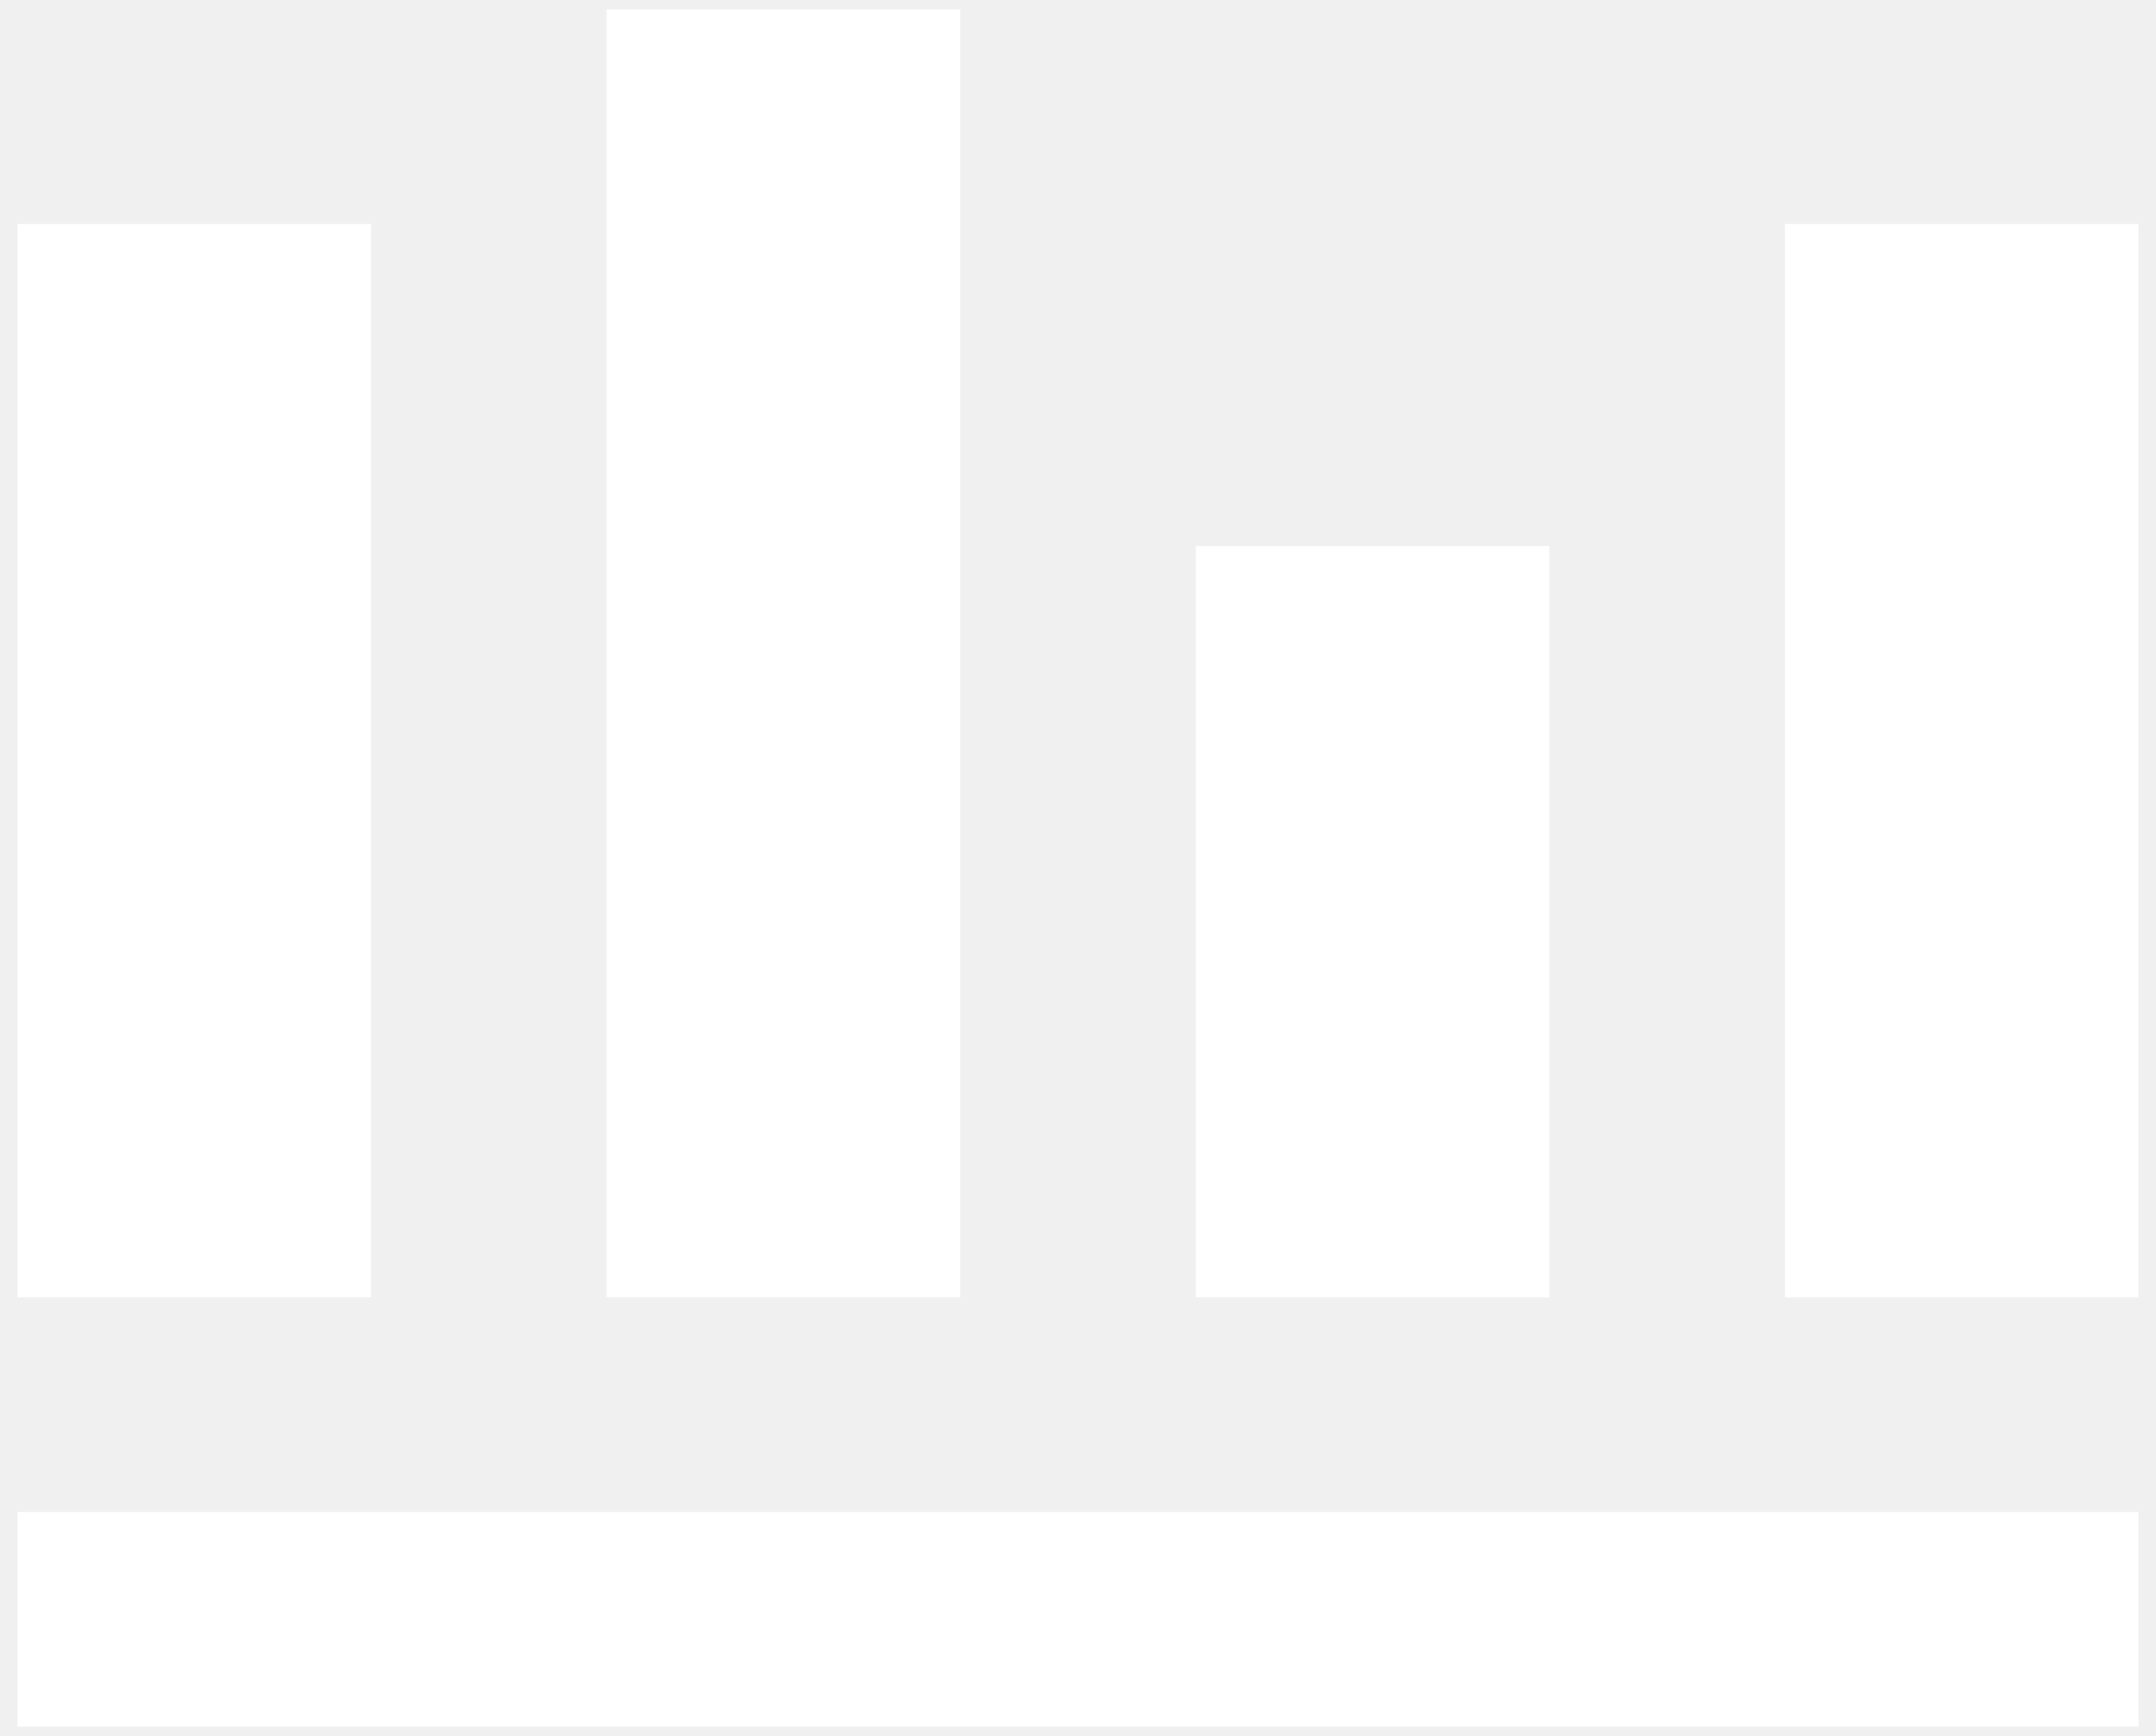
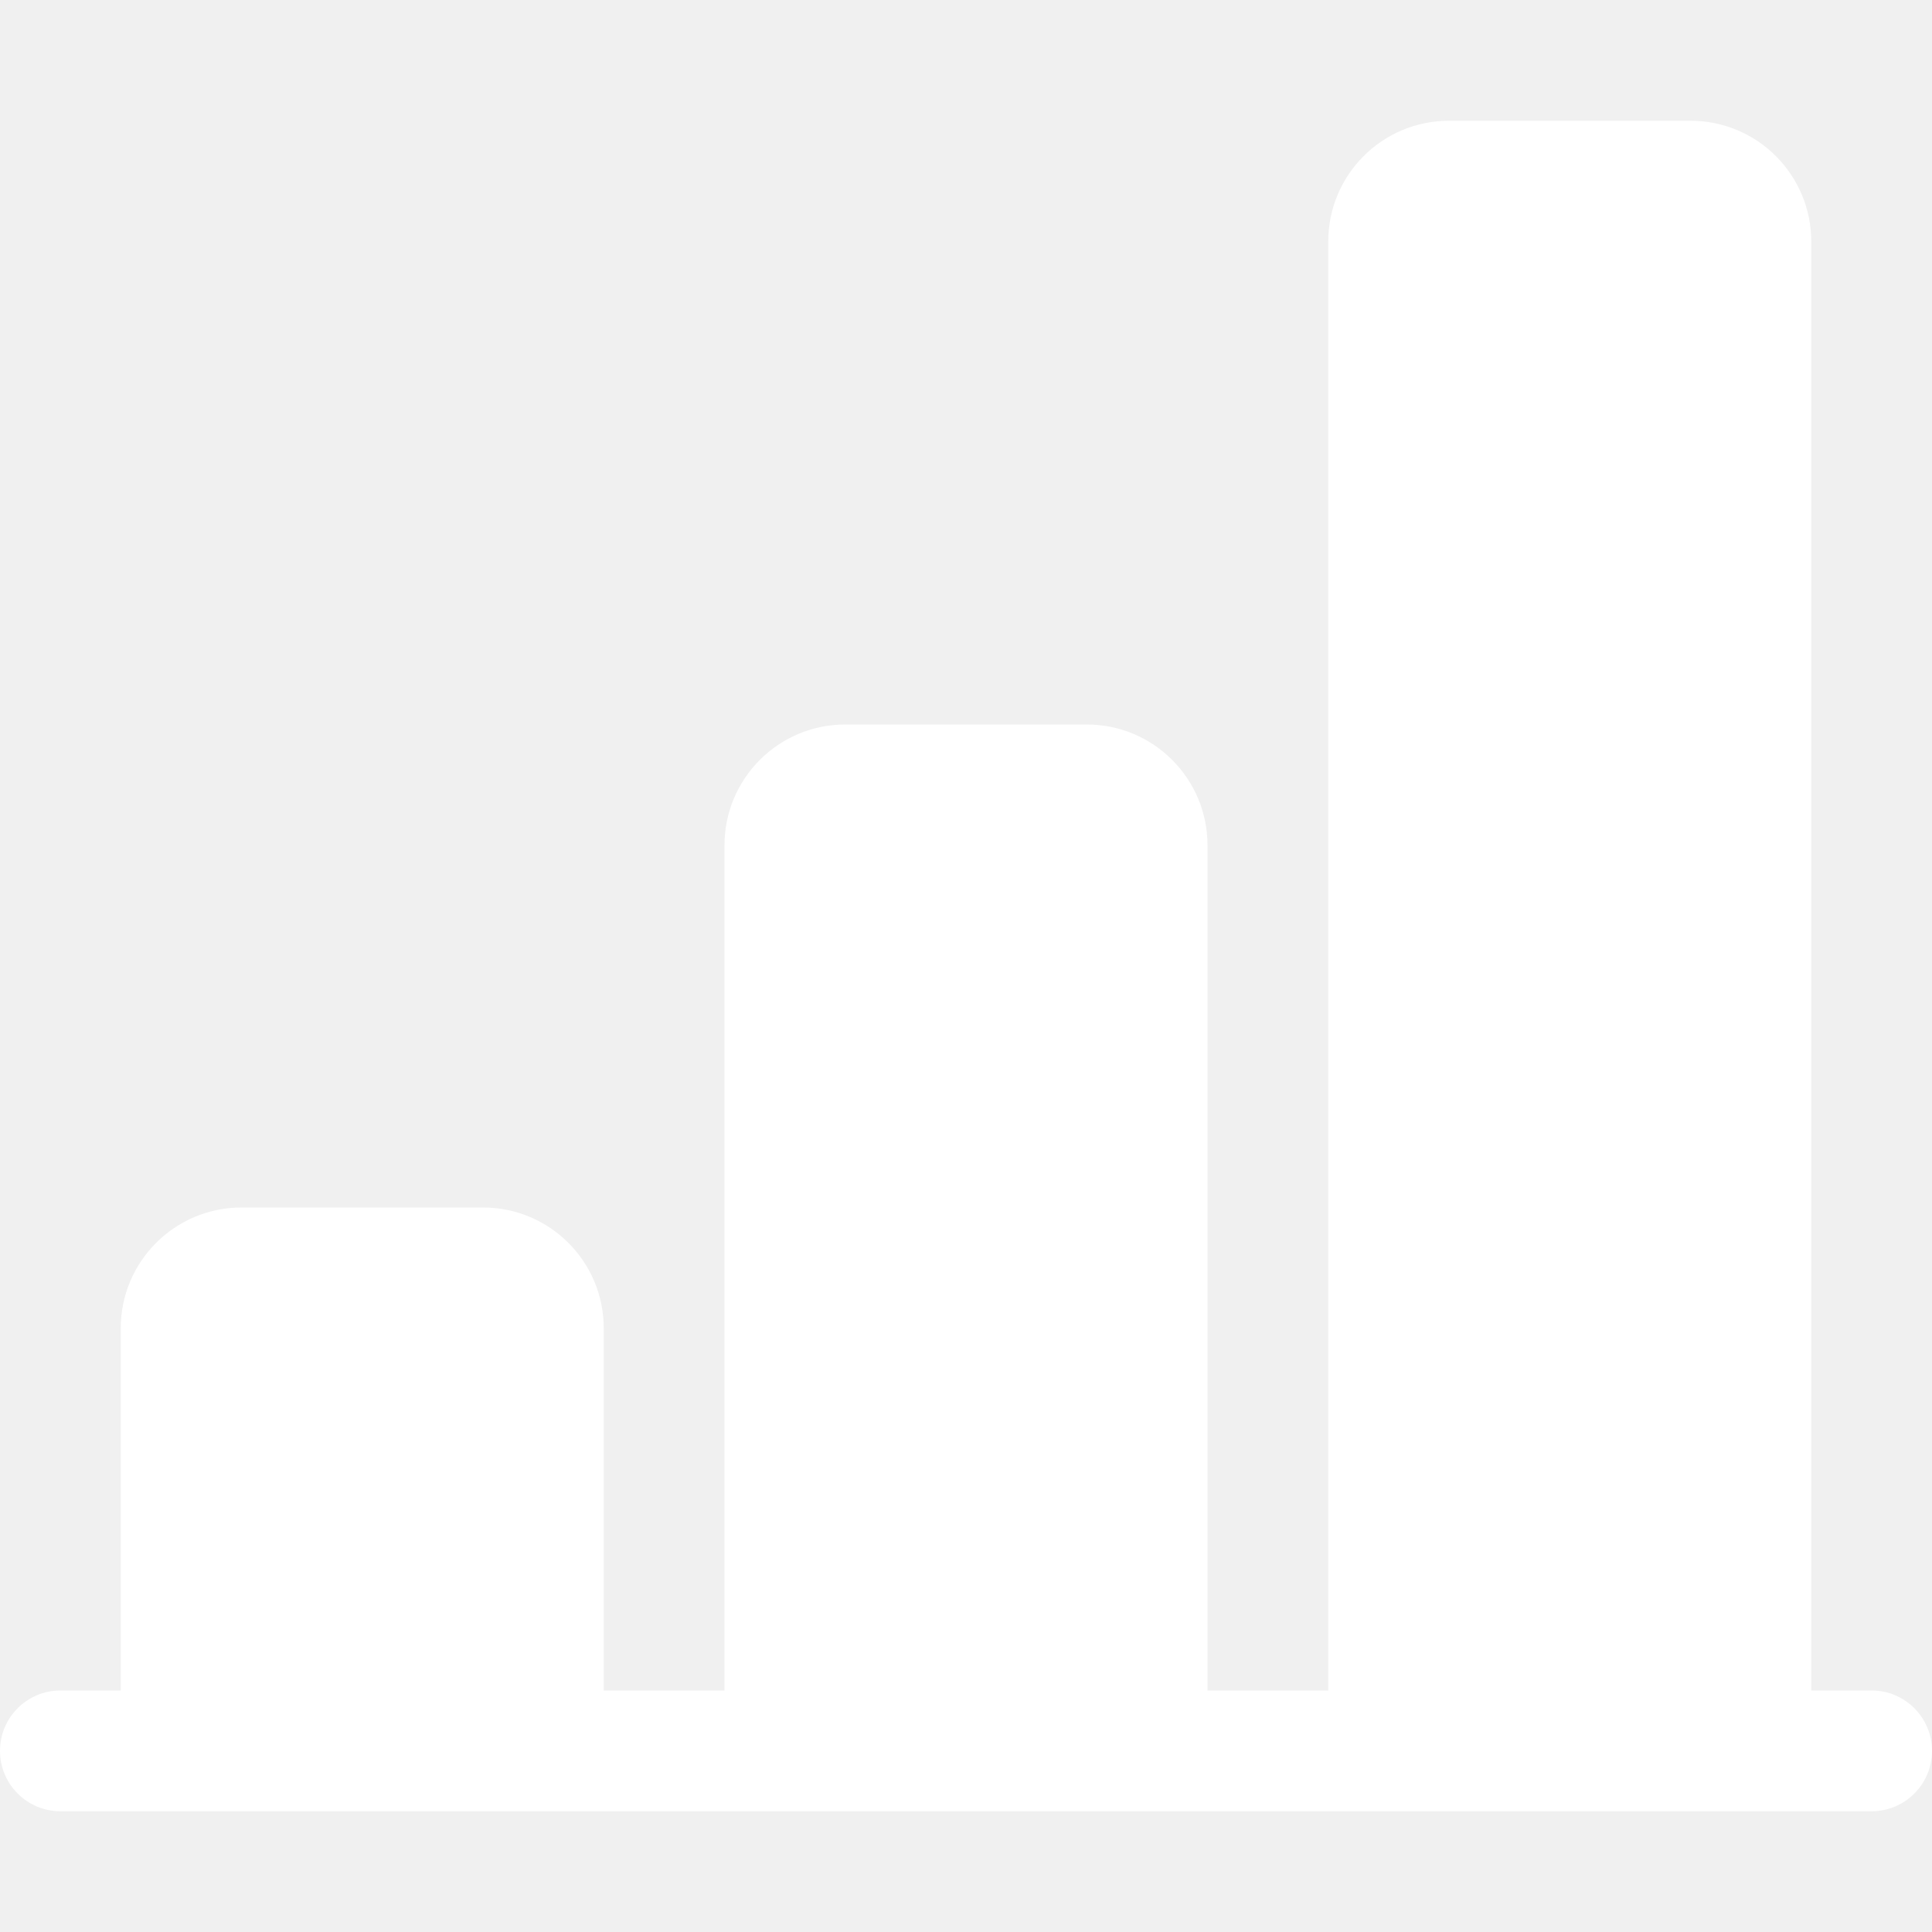
- <svg xmlns="http://www.w3.org/2000/svg" width="77" height="62" viewBox="0 0 77 62" fill="none">
-   <path d="M21.667 0.333H34.292V46.333H21.667V0.333Z" fill="white" />
-   <path d="M0.625 8H13.25V46.333H0.625V8Z" fill="white" />
-   <path d="M55.333 19.5H42.708V46.333H55.333V19.5Z" fill="white" />
-   <path d="M63.75 8H76.375V46.333H63.75V8Z" fill="white" />
-   <path d="M76.375 54H0.625V61.667H76.375V54Z" fill="white" />
+ <svg xmlns="http://www.w3.org/2000/svg" width="100%" height="100%" fill="white" class="bi bi-bar-chart-line-fill" viewBox="0 0 16 16">
+   <path d="M11 2a1 1 0 0 1 1-1h2a1 1 0 0 1 1 1v12h.5a.5.5 0 0 1 0 1H.5a.5.5 0 0 1 0-1H1v-3a1 1 0 0 1 1-1h2a1 1 0 0 1 1 1v3h1V7a1 1 0 0 1 1-1h2a1 1 0 0 1 1 1v7h1V2z" />
</svg>
